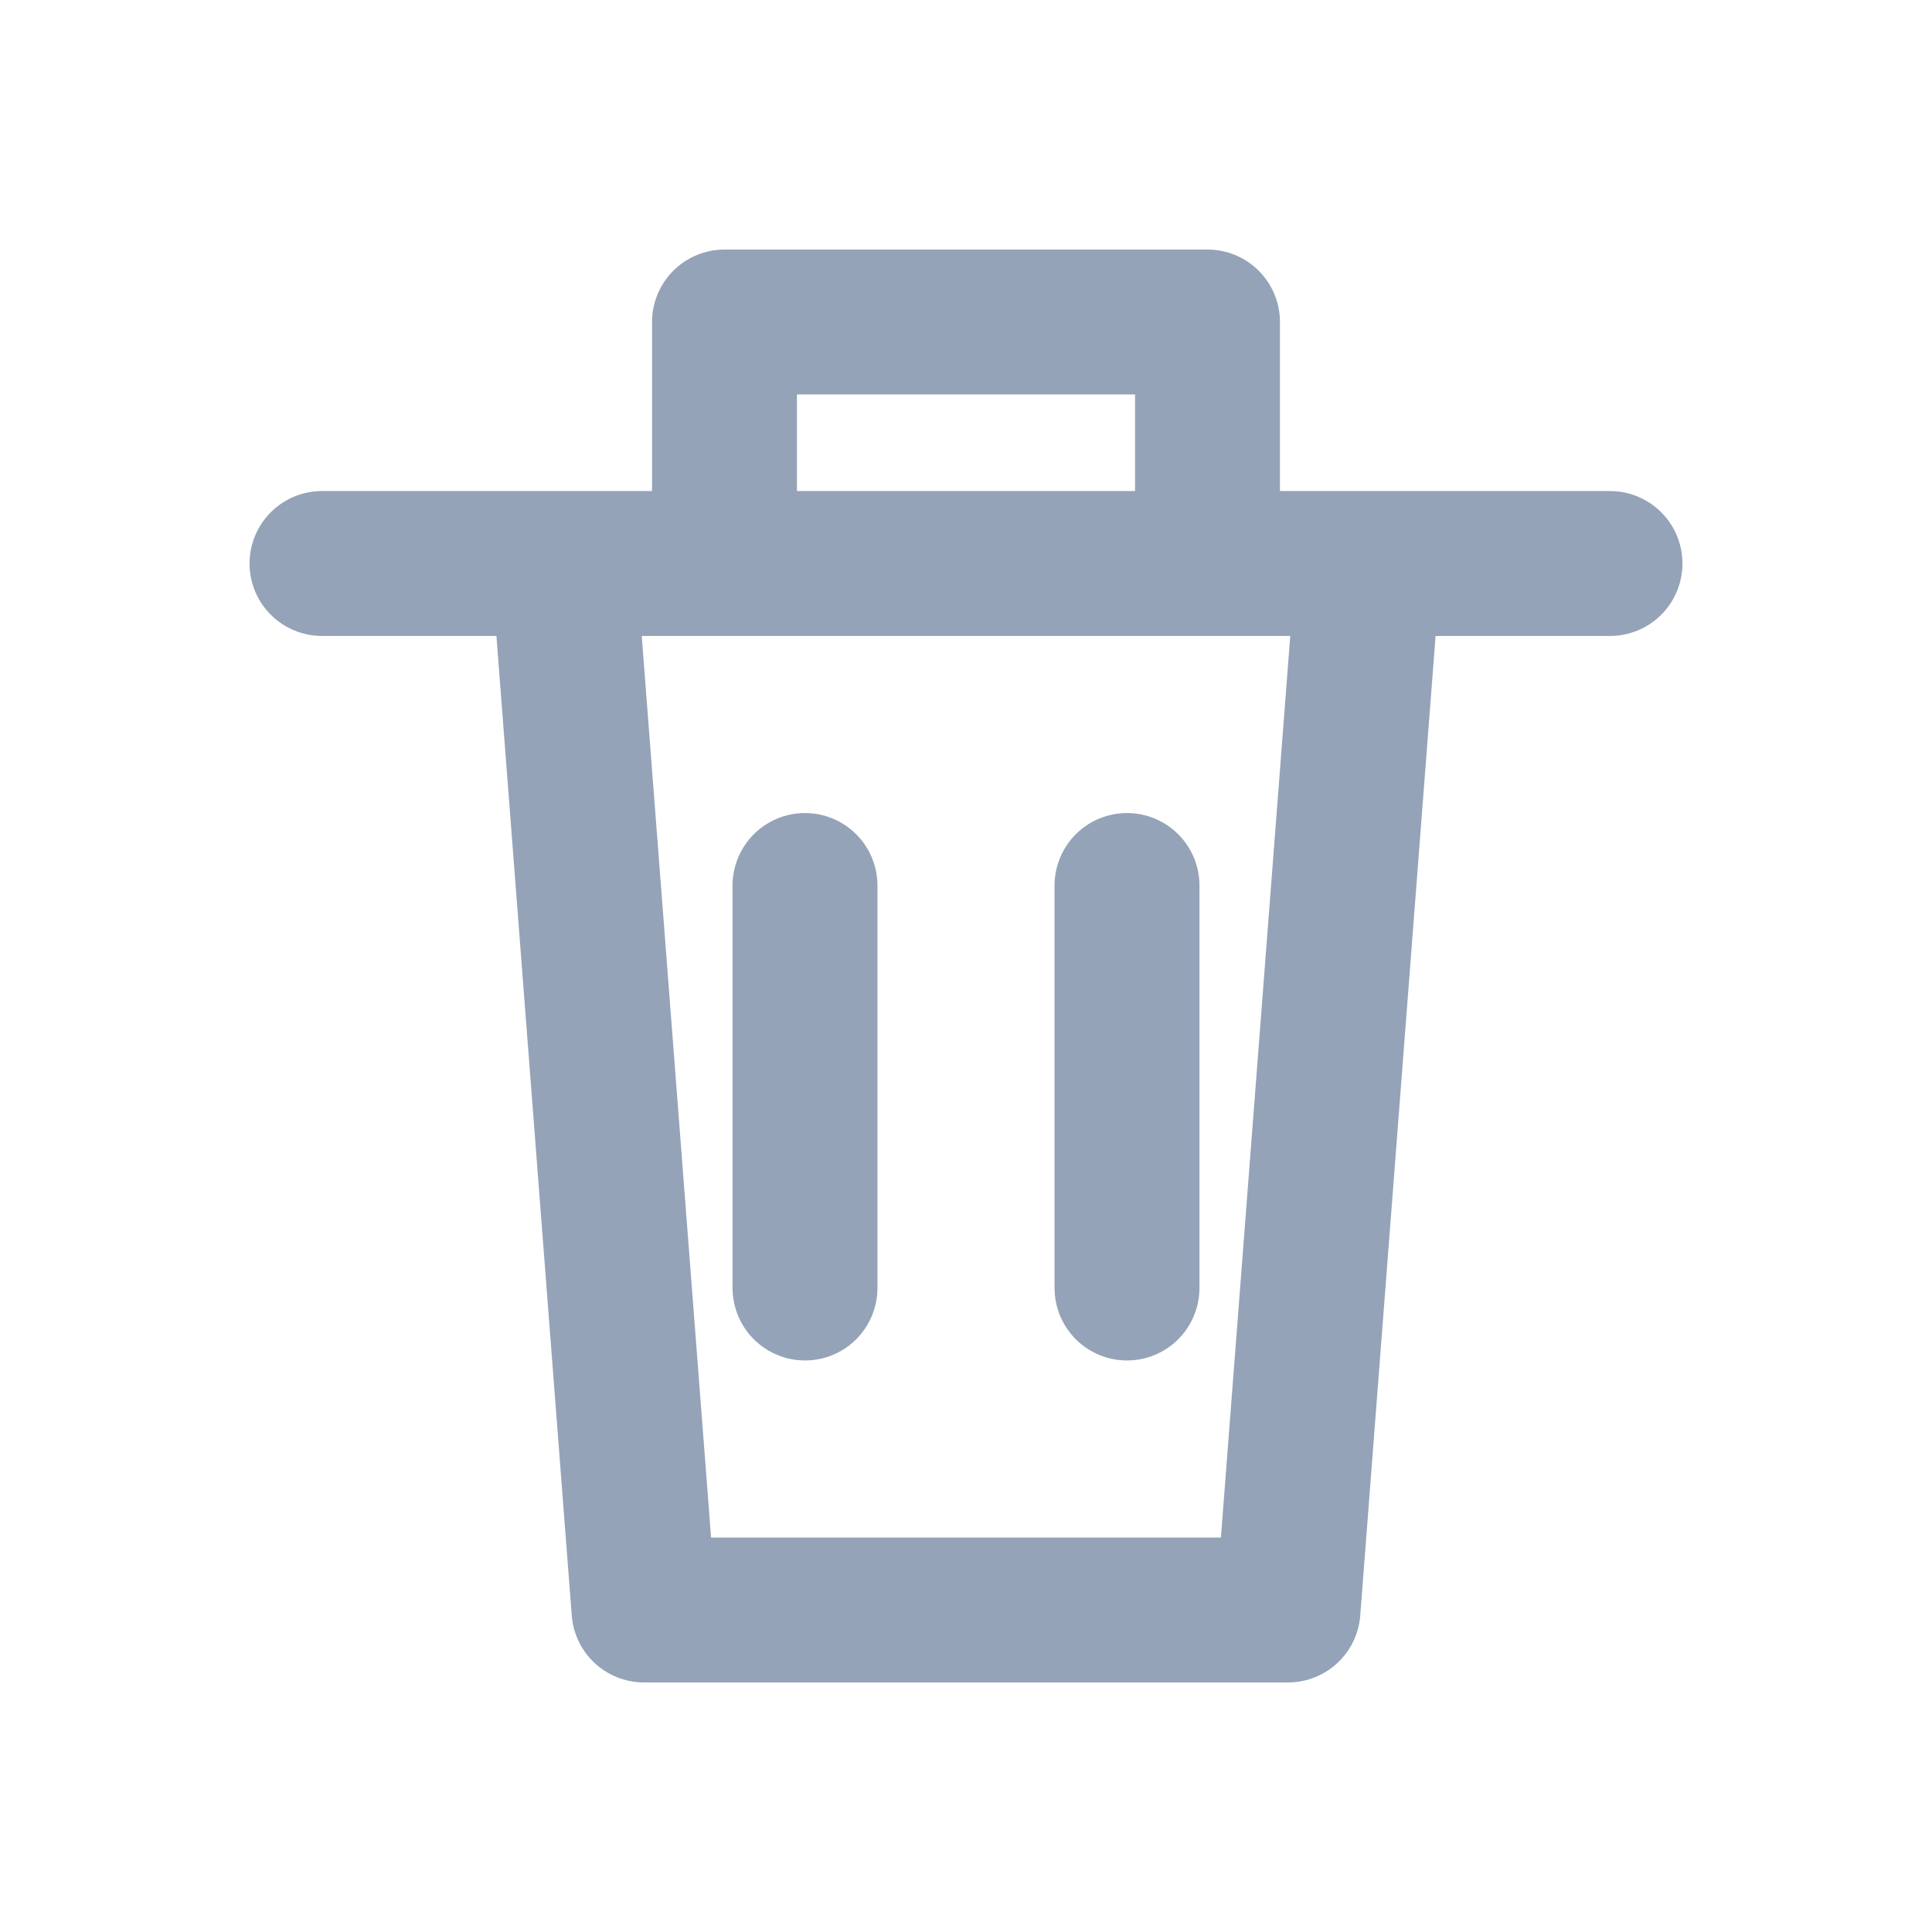
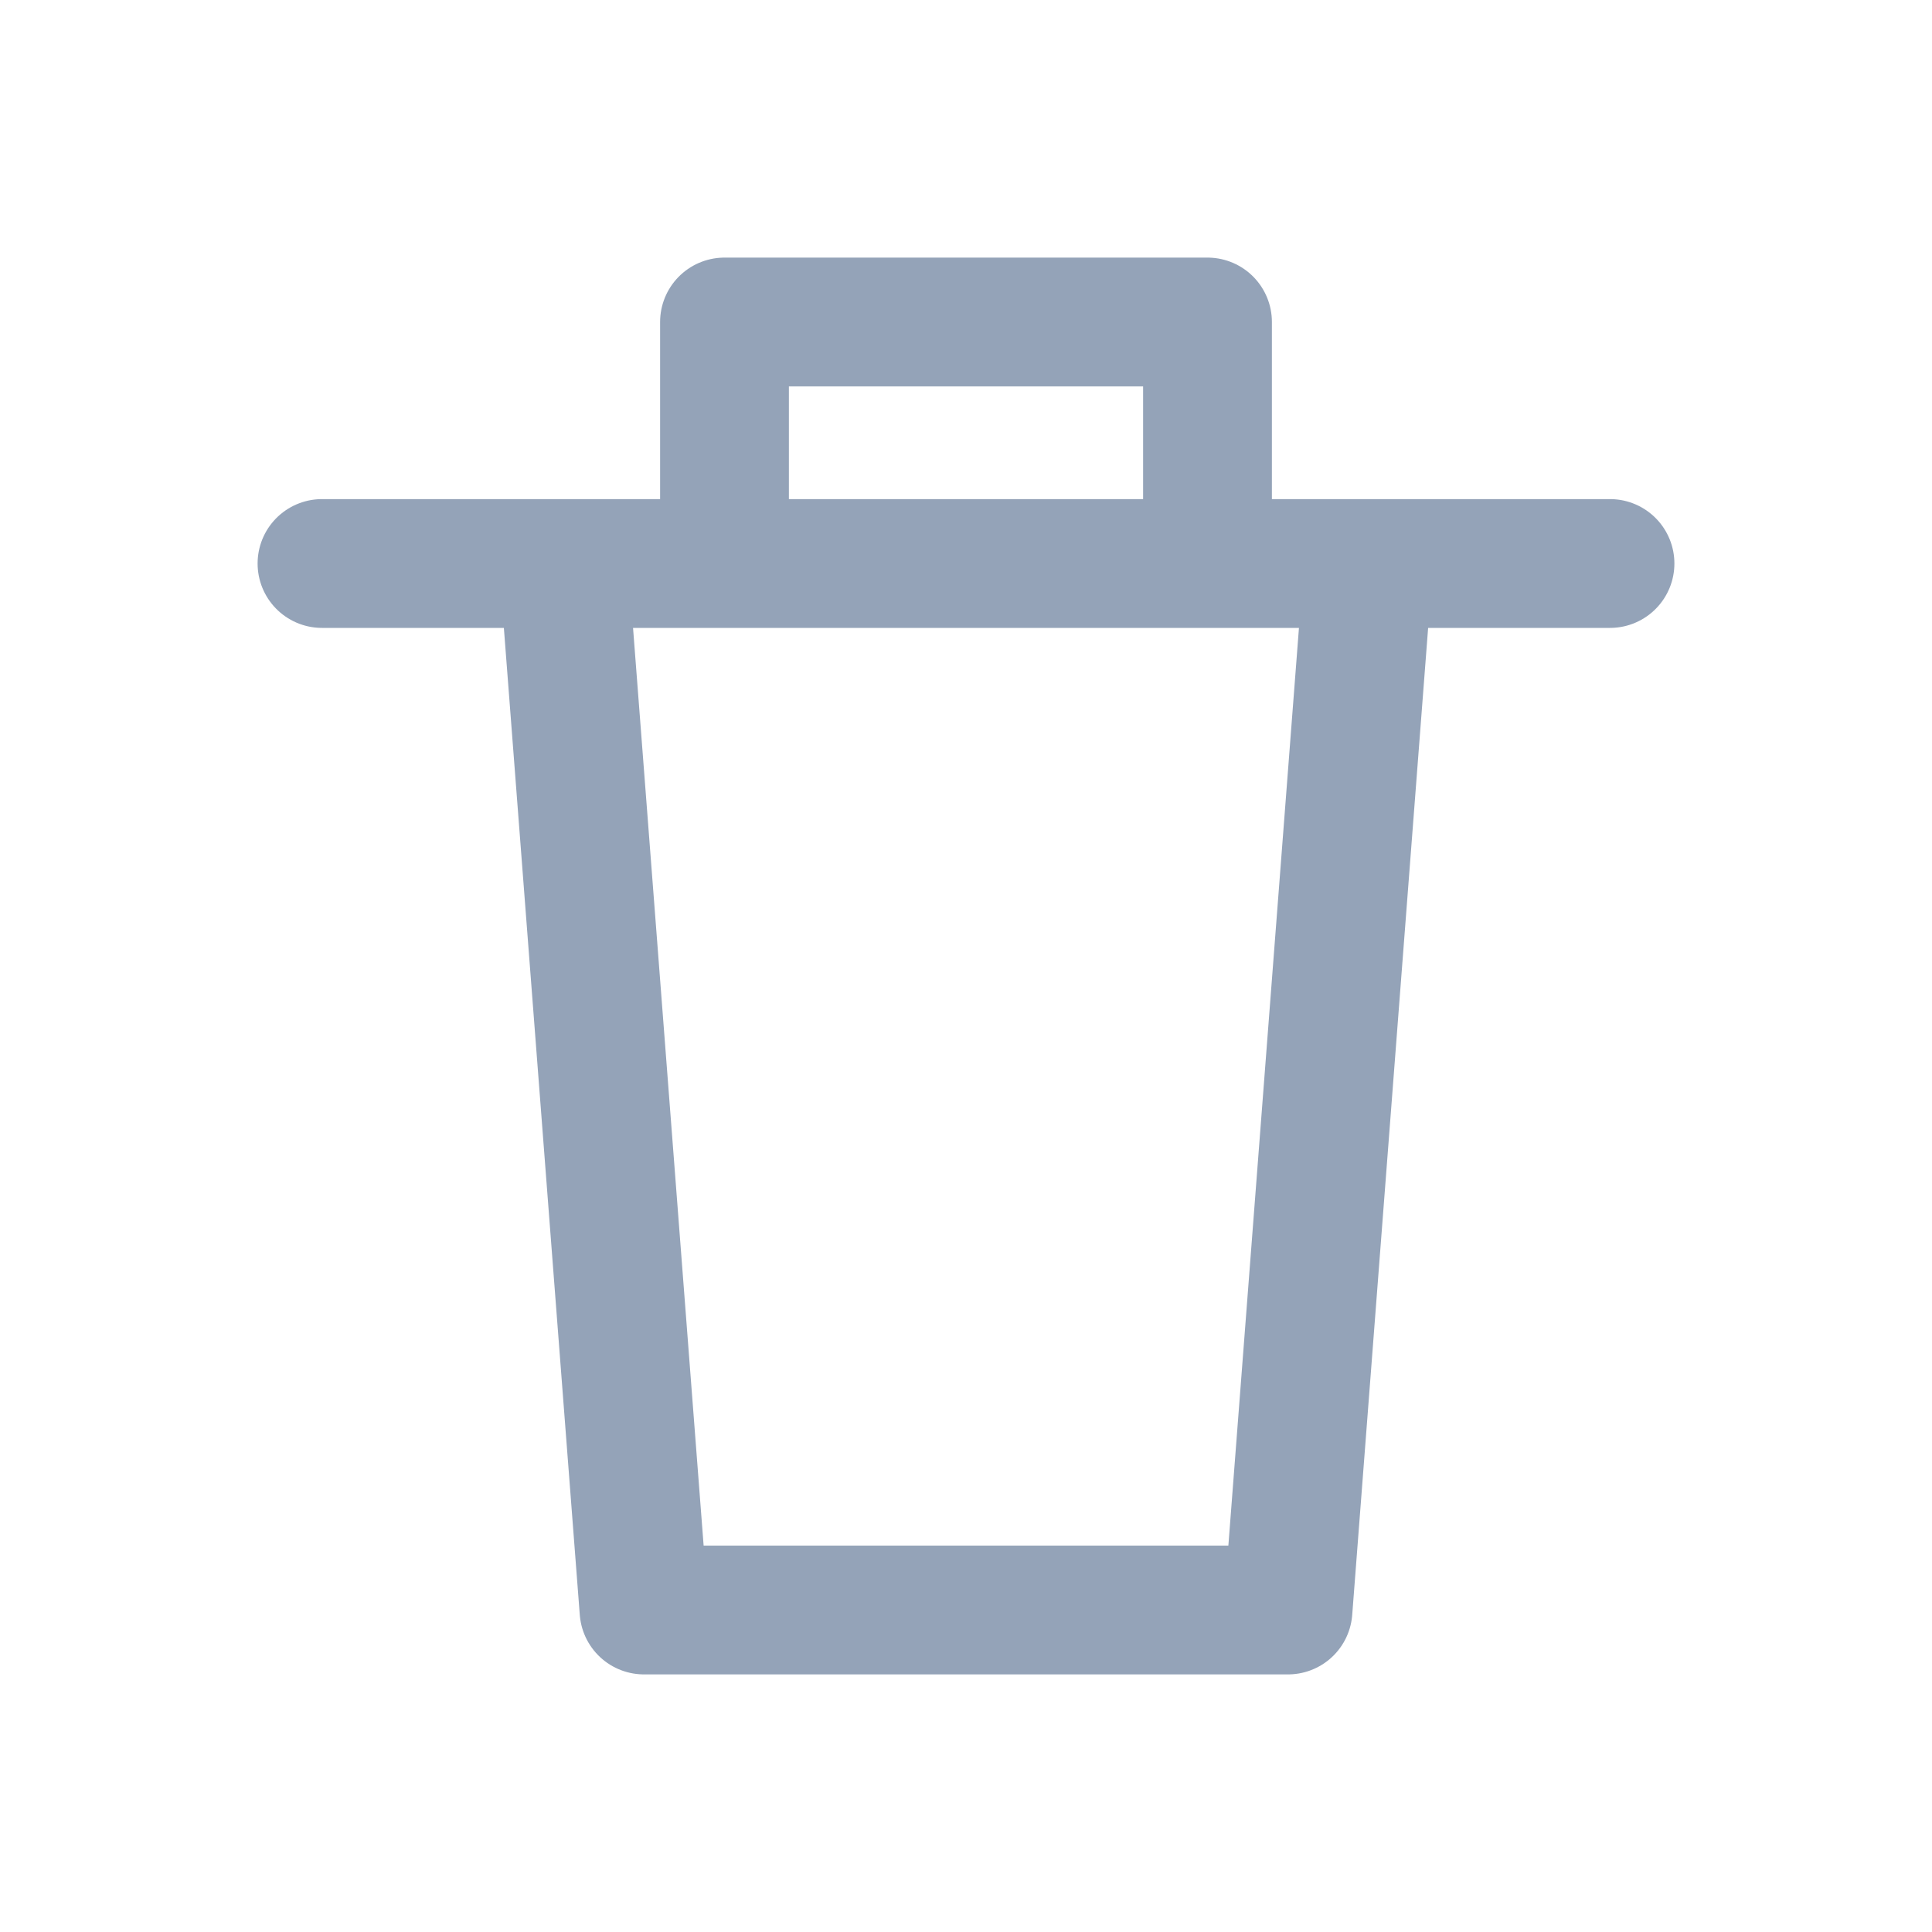
- <svg xmlns="http://www.w3.org/2000/svg" viewBox="0 0 24 24" fill="none" stroke="#94a3b8" stroke-width="1.8" stroke-linecap="round" stroke-linejoin="round">
-   <path d="M4 7h16M9 7V4h6v3M7 7l1 13h8l1-13M10 11v5M14 11v5" />
+ <svg xmlns="http://www.w3.org/2000/svg" viewBox="0 0 24 24" fill="none" stroke="#94a3b8" stroke-width="1.6" stroke-linecap="round" stroke-linejoin="round">
+   <path d="M4 7h16M9 7V4h6v3M7 7l1 13h8l1-13" />
</svg>
